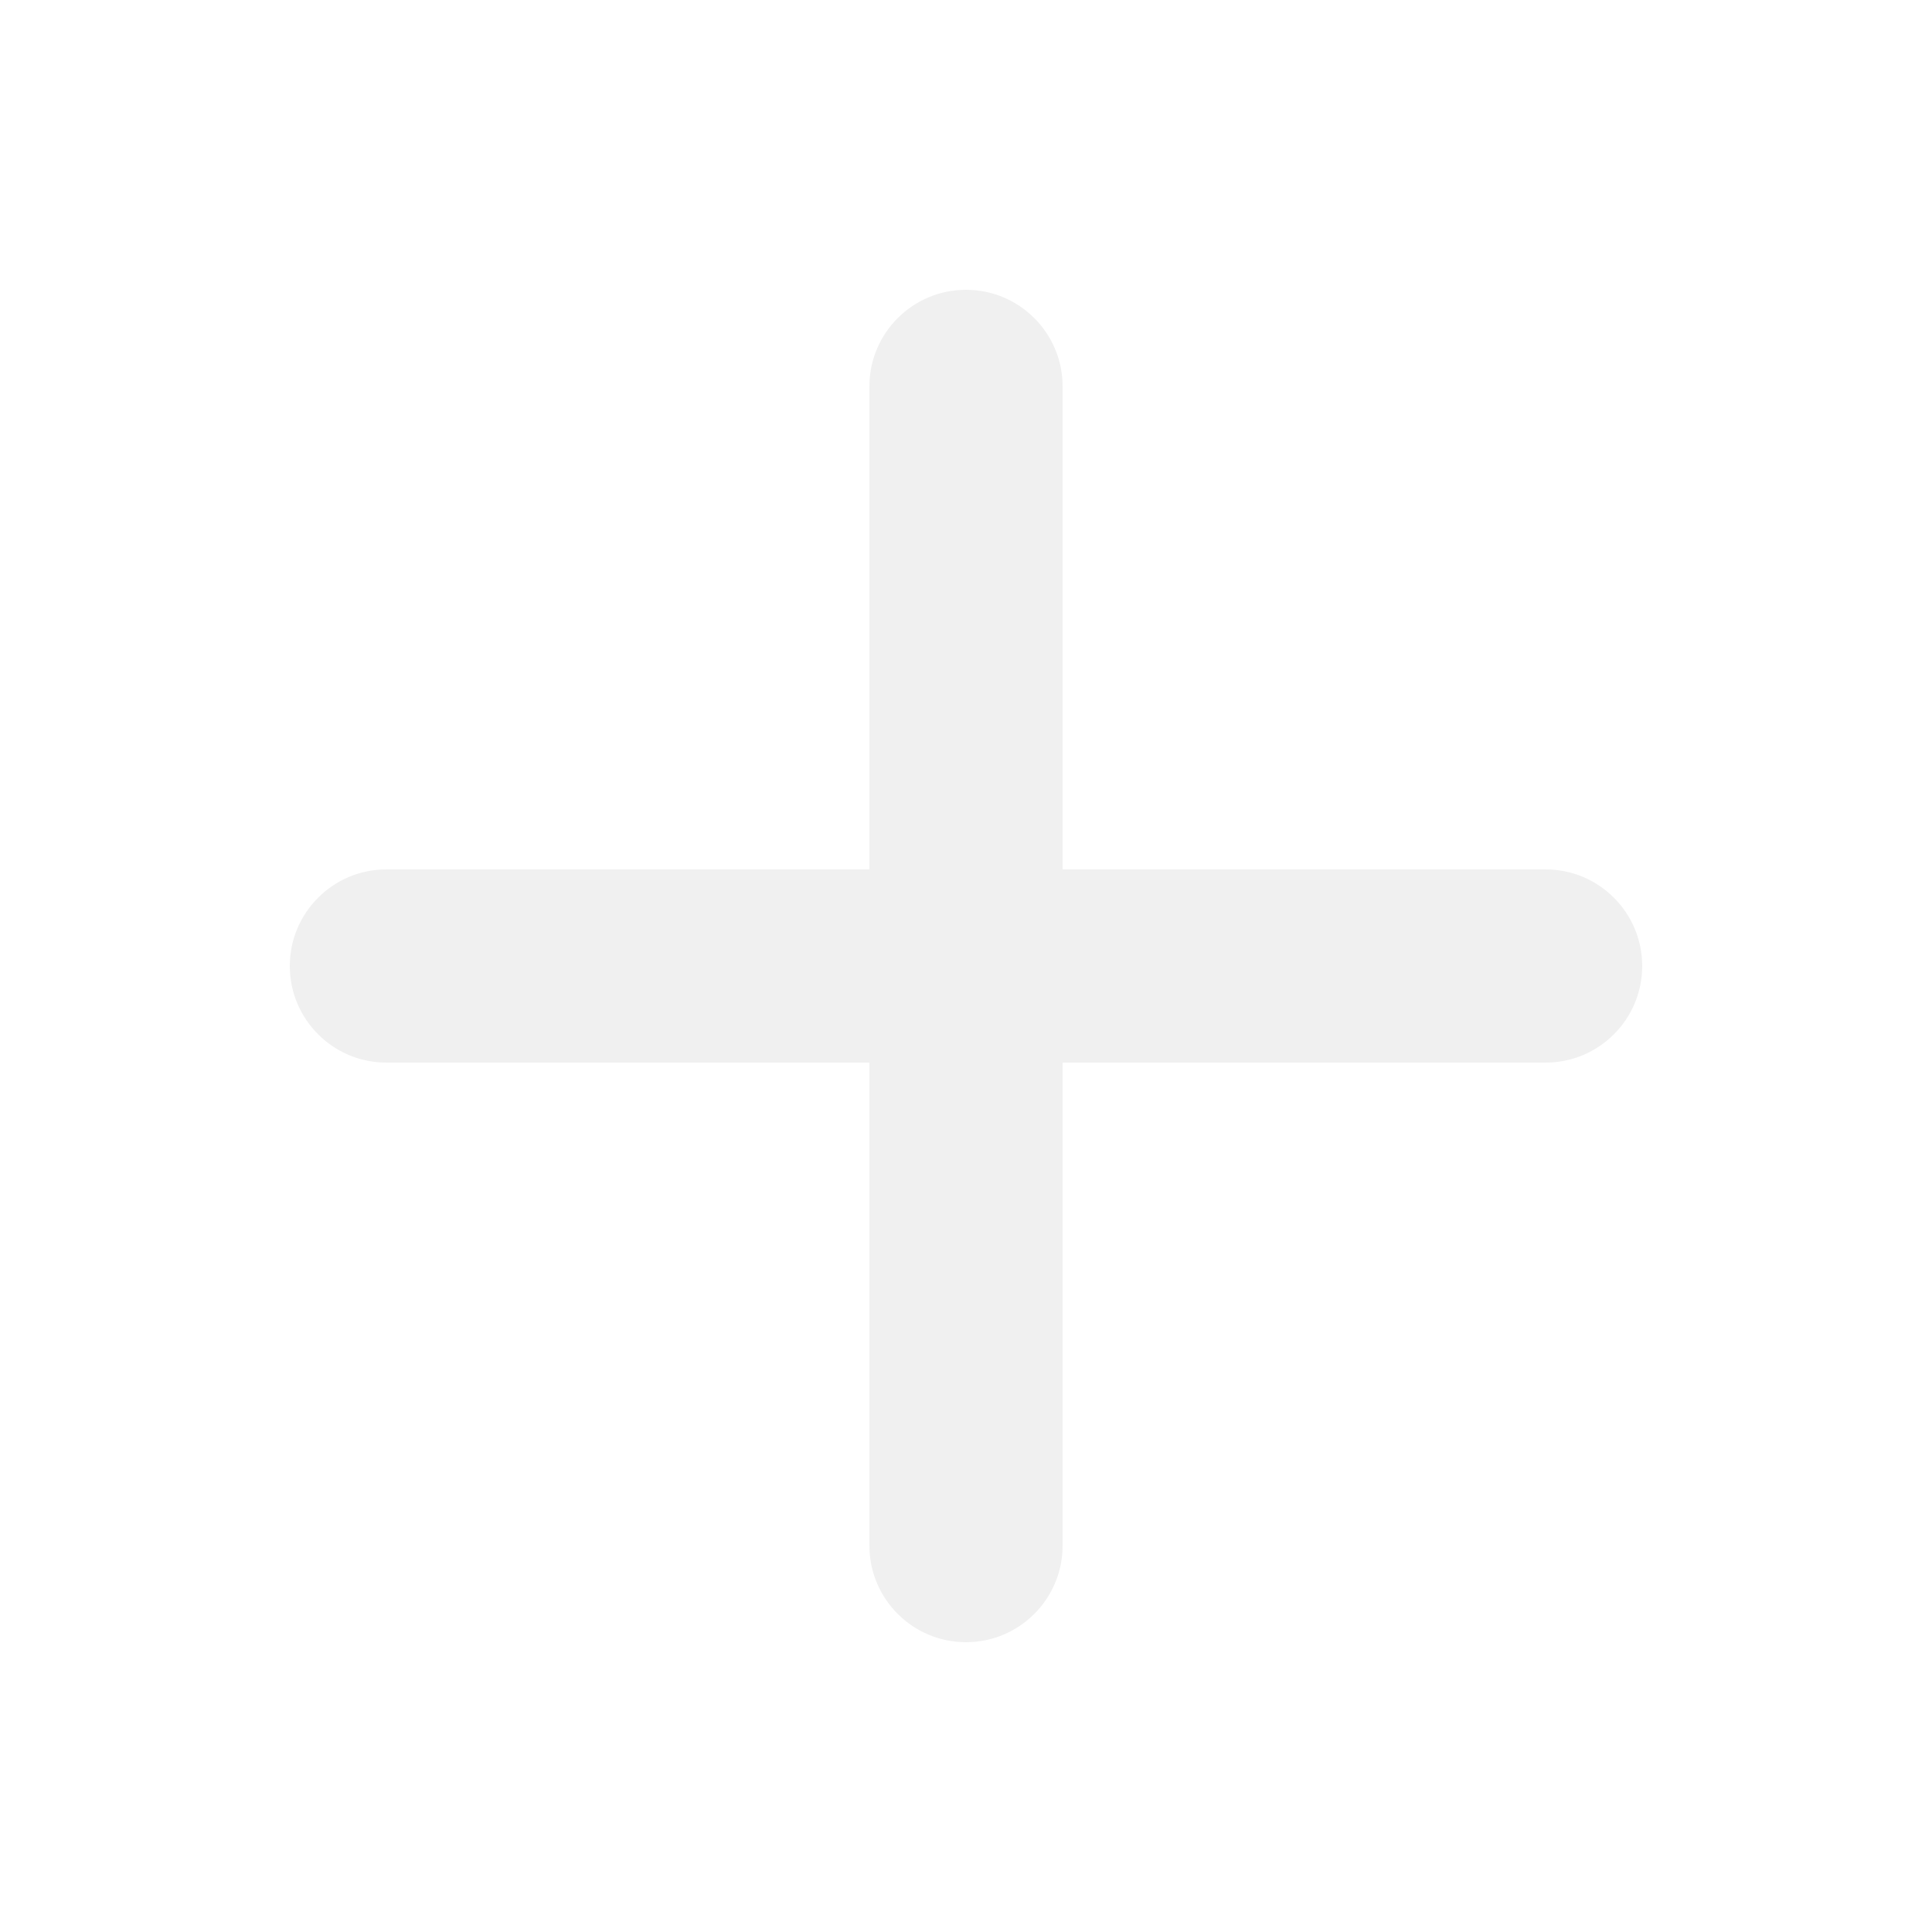
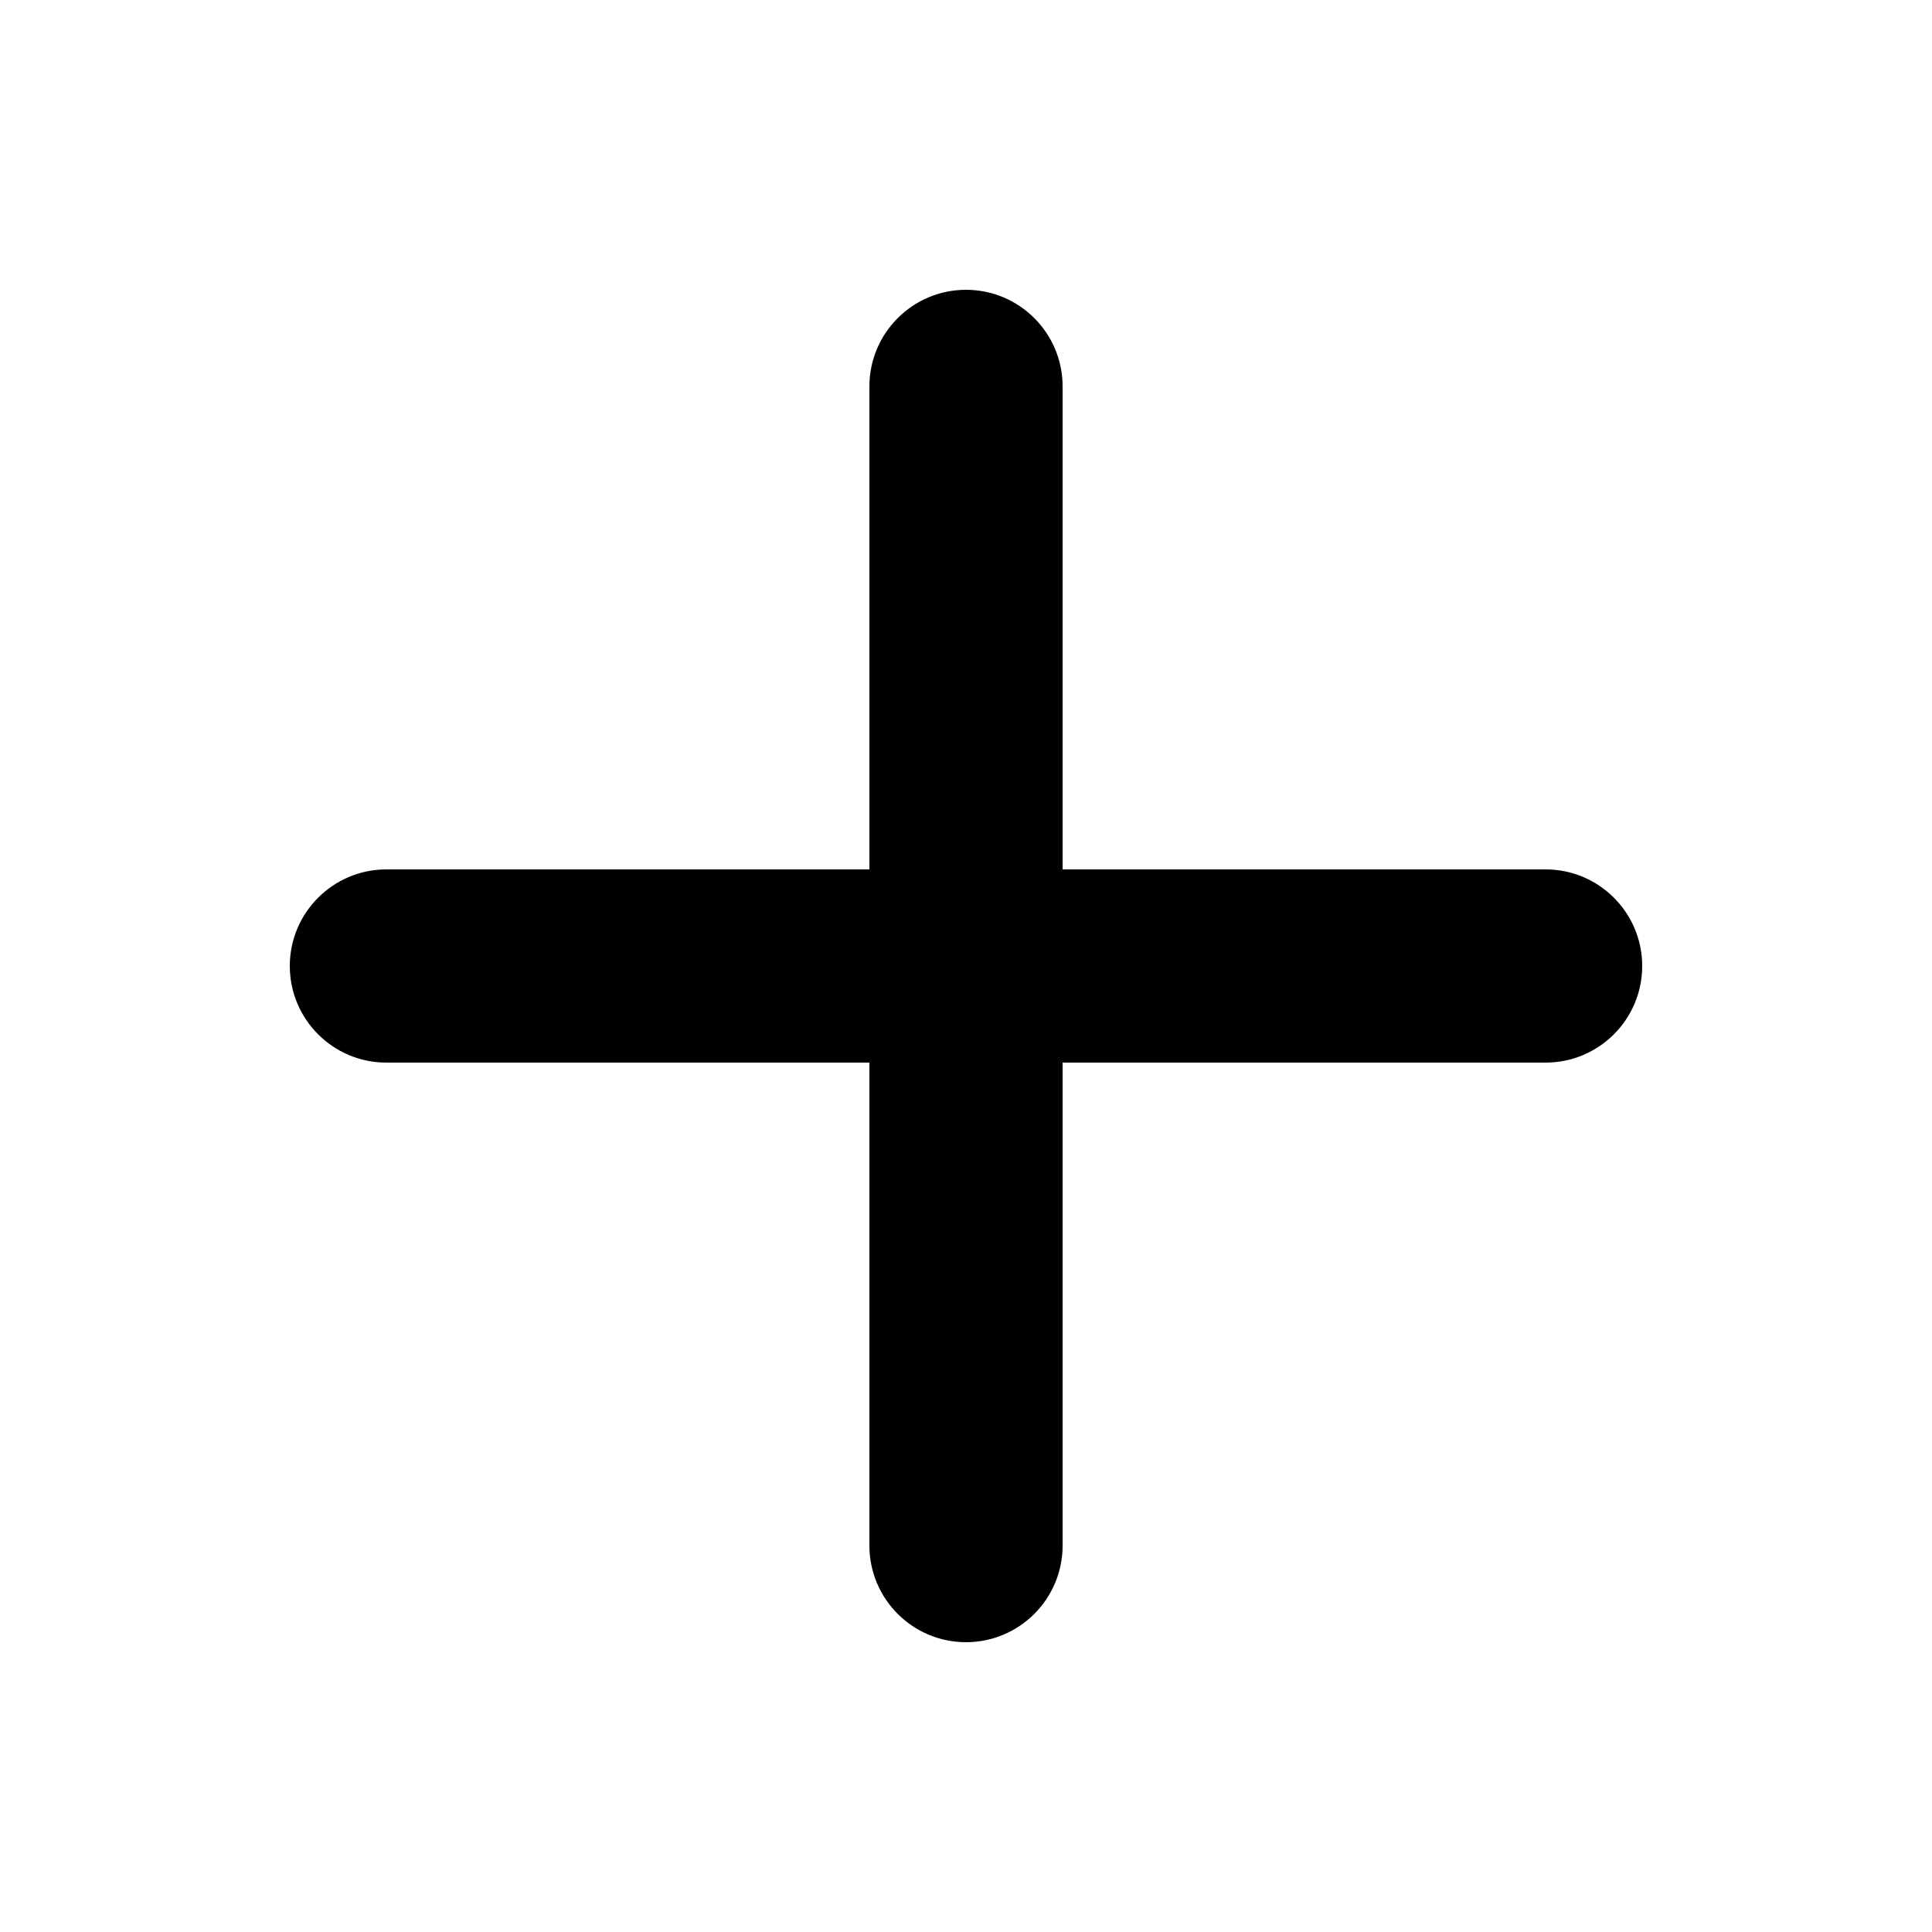
<svg xmlns="http://www.w3.org/2000/svg" width="20" height="20" viewBox="0 0 20 20" fill="none">
-   <path d="M10 3C10.552 3 11 3.448 11 4V9H16C16.552 9 17 9.448 17 10C17 10.552 16.552 11 16 11H11V16C11 16.552 10.552 17 10 17C9.448 17 9 16.552 9 16V11H4C3.448 11 3 10.552 3 10C3 9.448 3.448 9 4 9H9V4C9 3.448 9.448 3 10 3Z" fill="#F0F0F0" />
+   <path d="M10 3C10.552 3 11 3.448 11 4V9H16C16.552 9 17 9.448 17 10C17 10.552 16.552 11 16 11H11V16C11 16.552 10.552 17 10 17C9.448 17 9 16.552 9 16V11H4C3.448 11 3 10.552 3 10C3 9.448 3.448 9 4 9H9V4C9 3.448 9.448 3 10 3Z" fill="currentColor" />
</svg>
